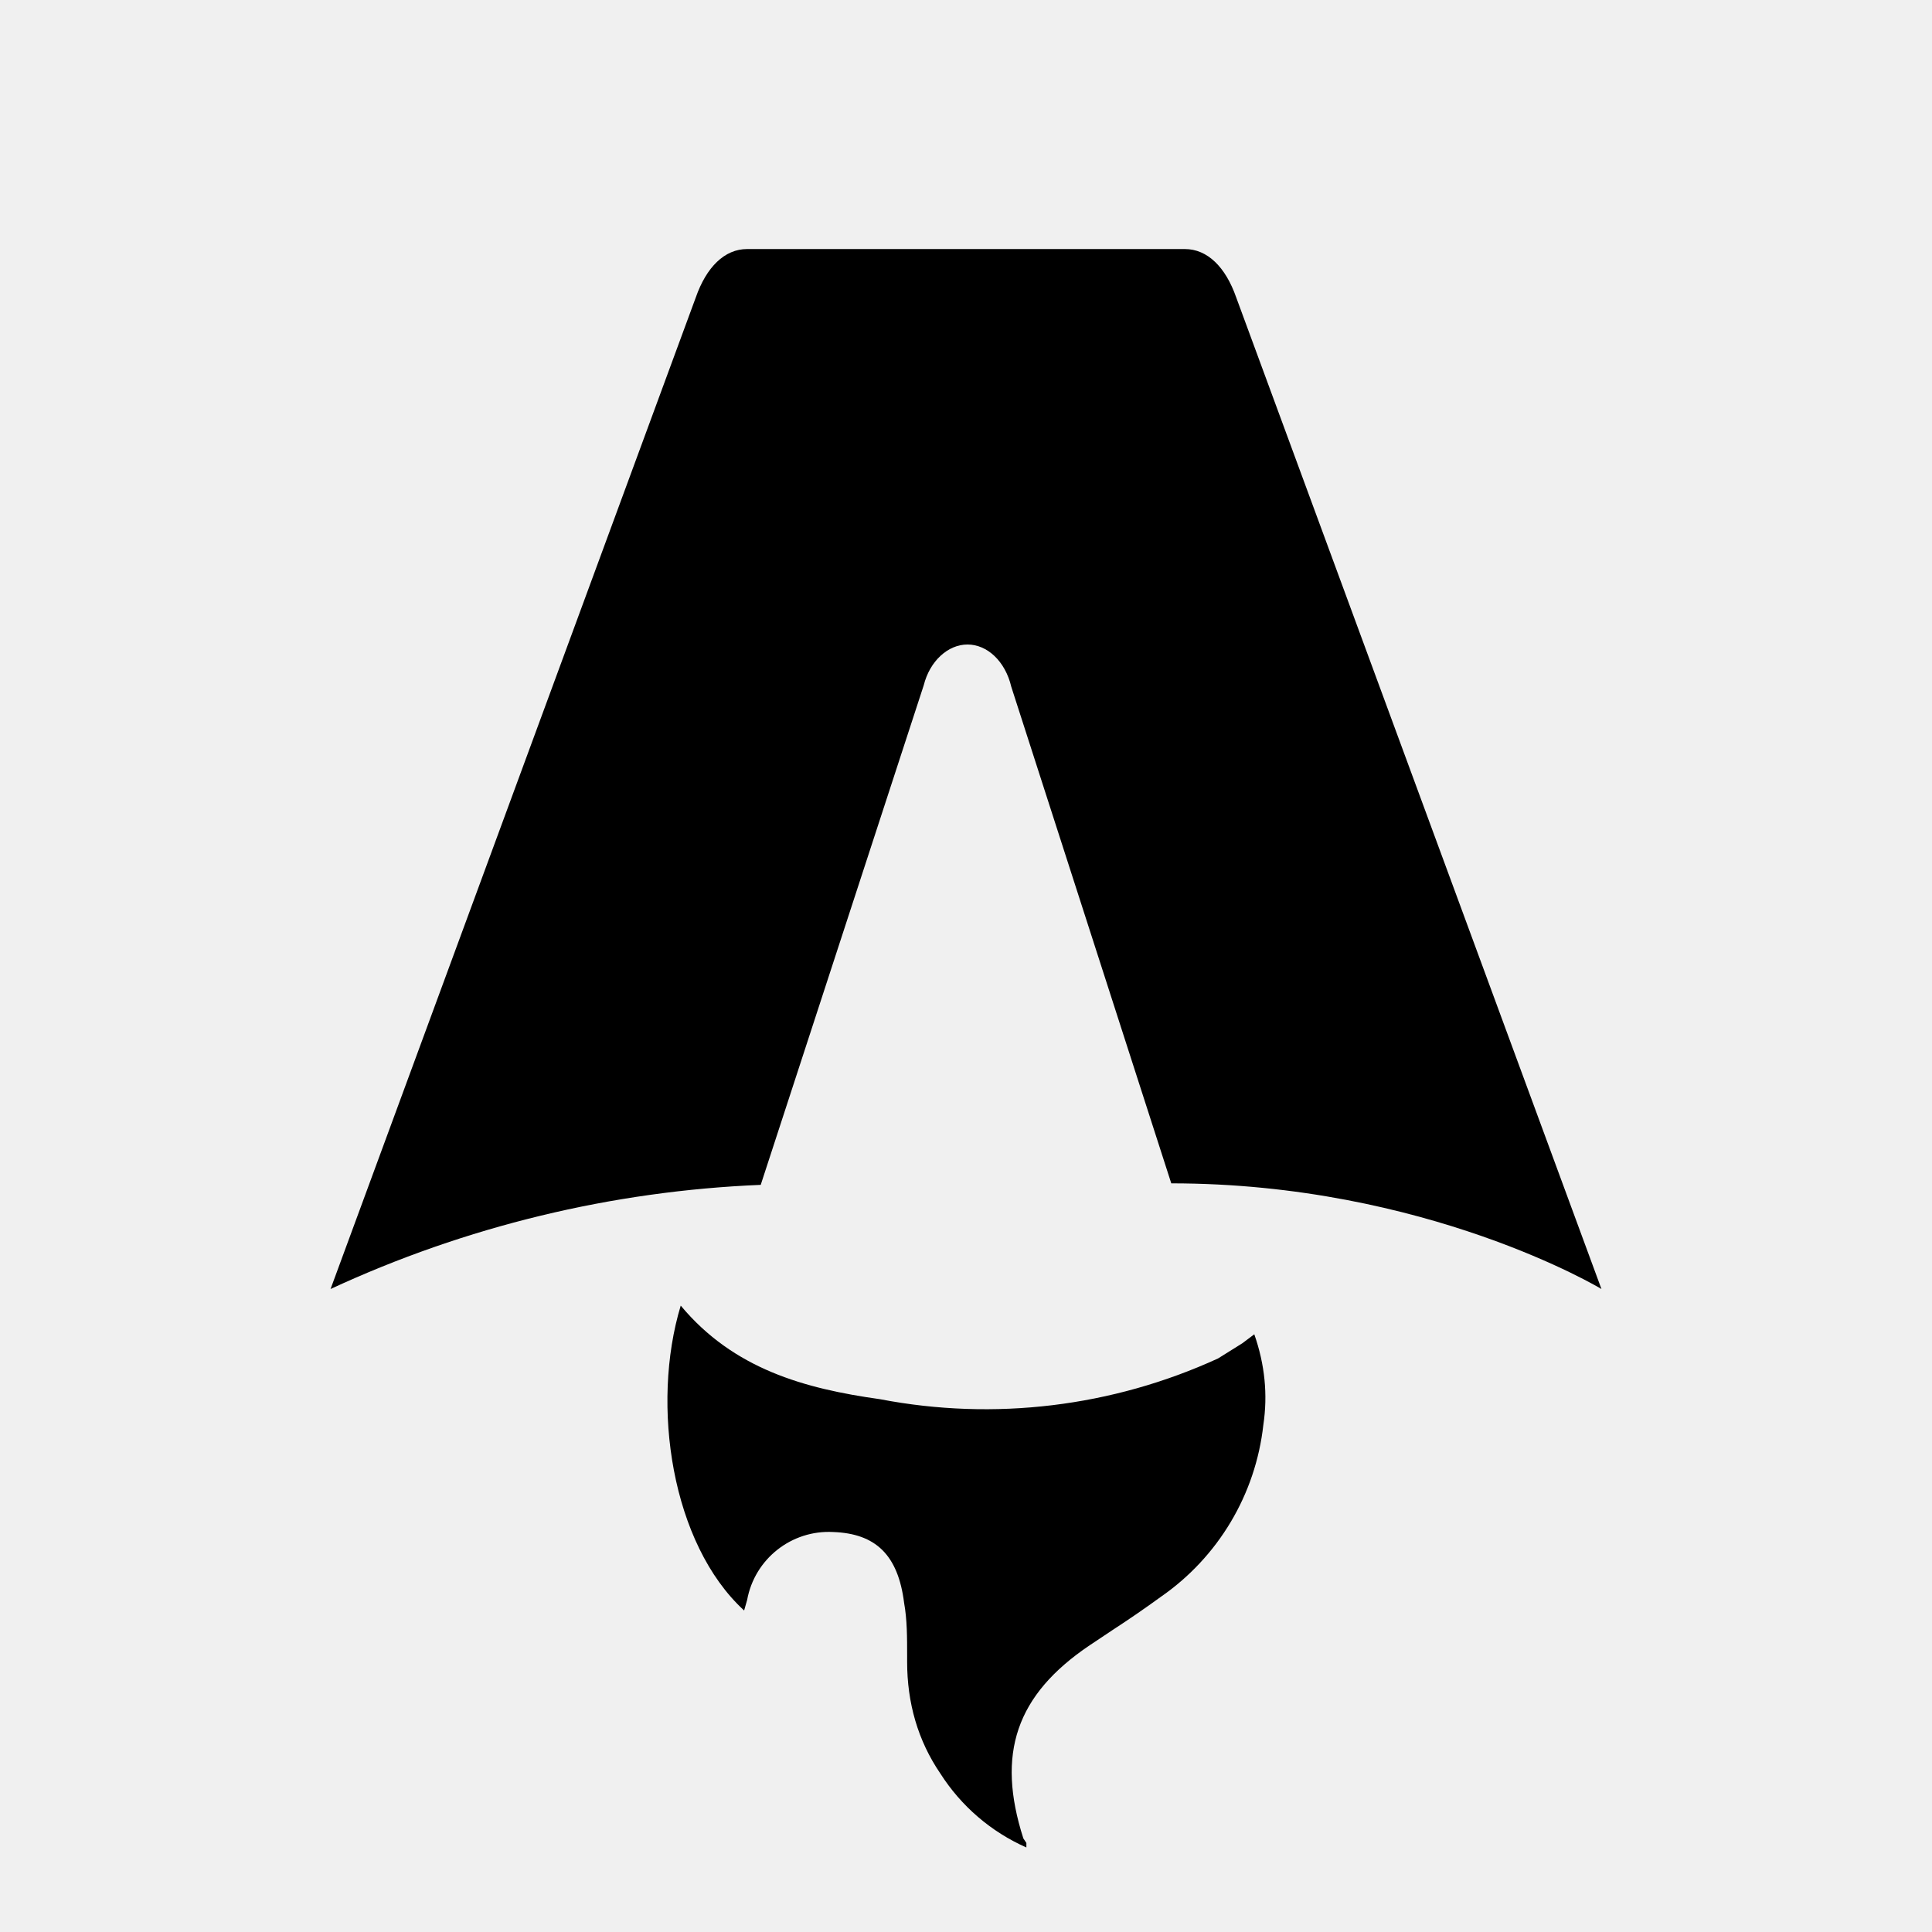
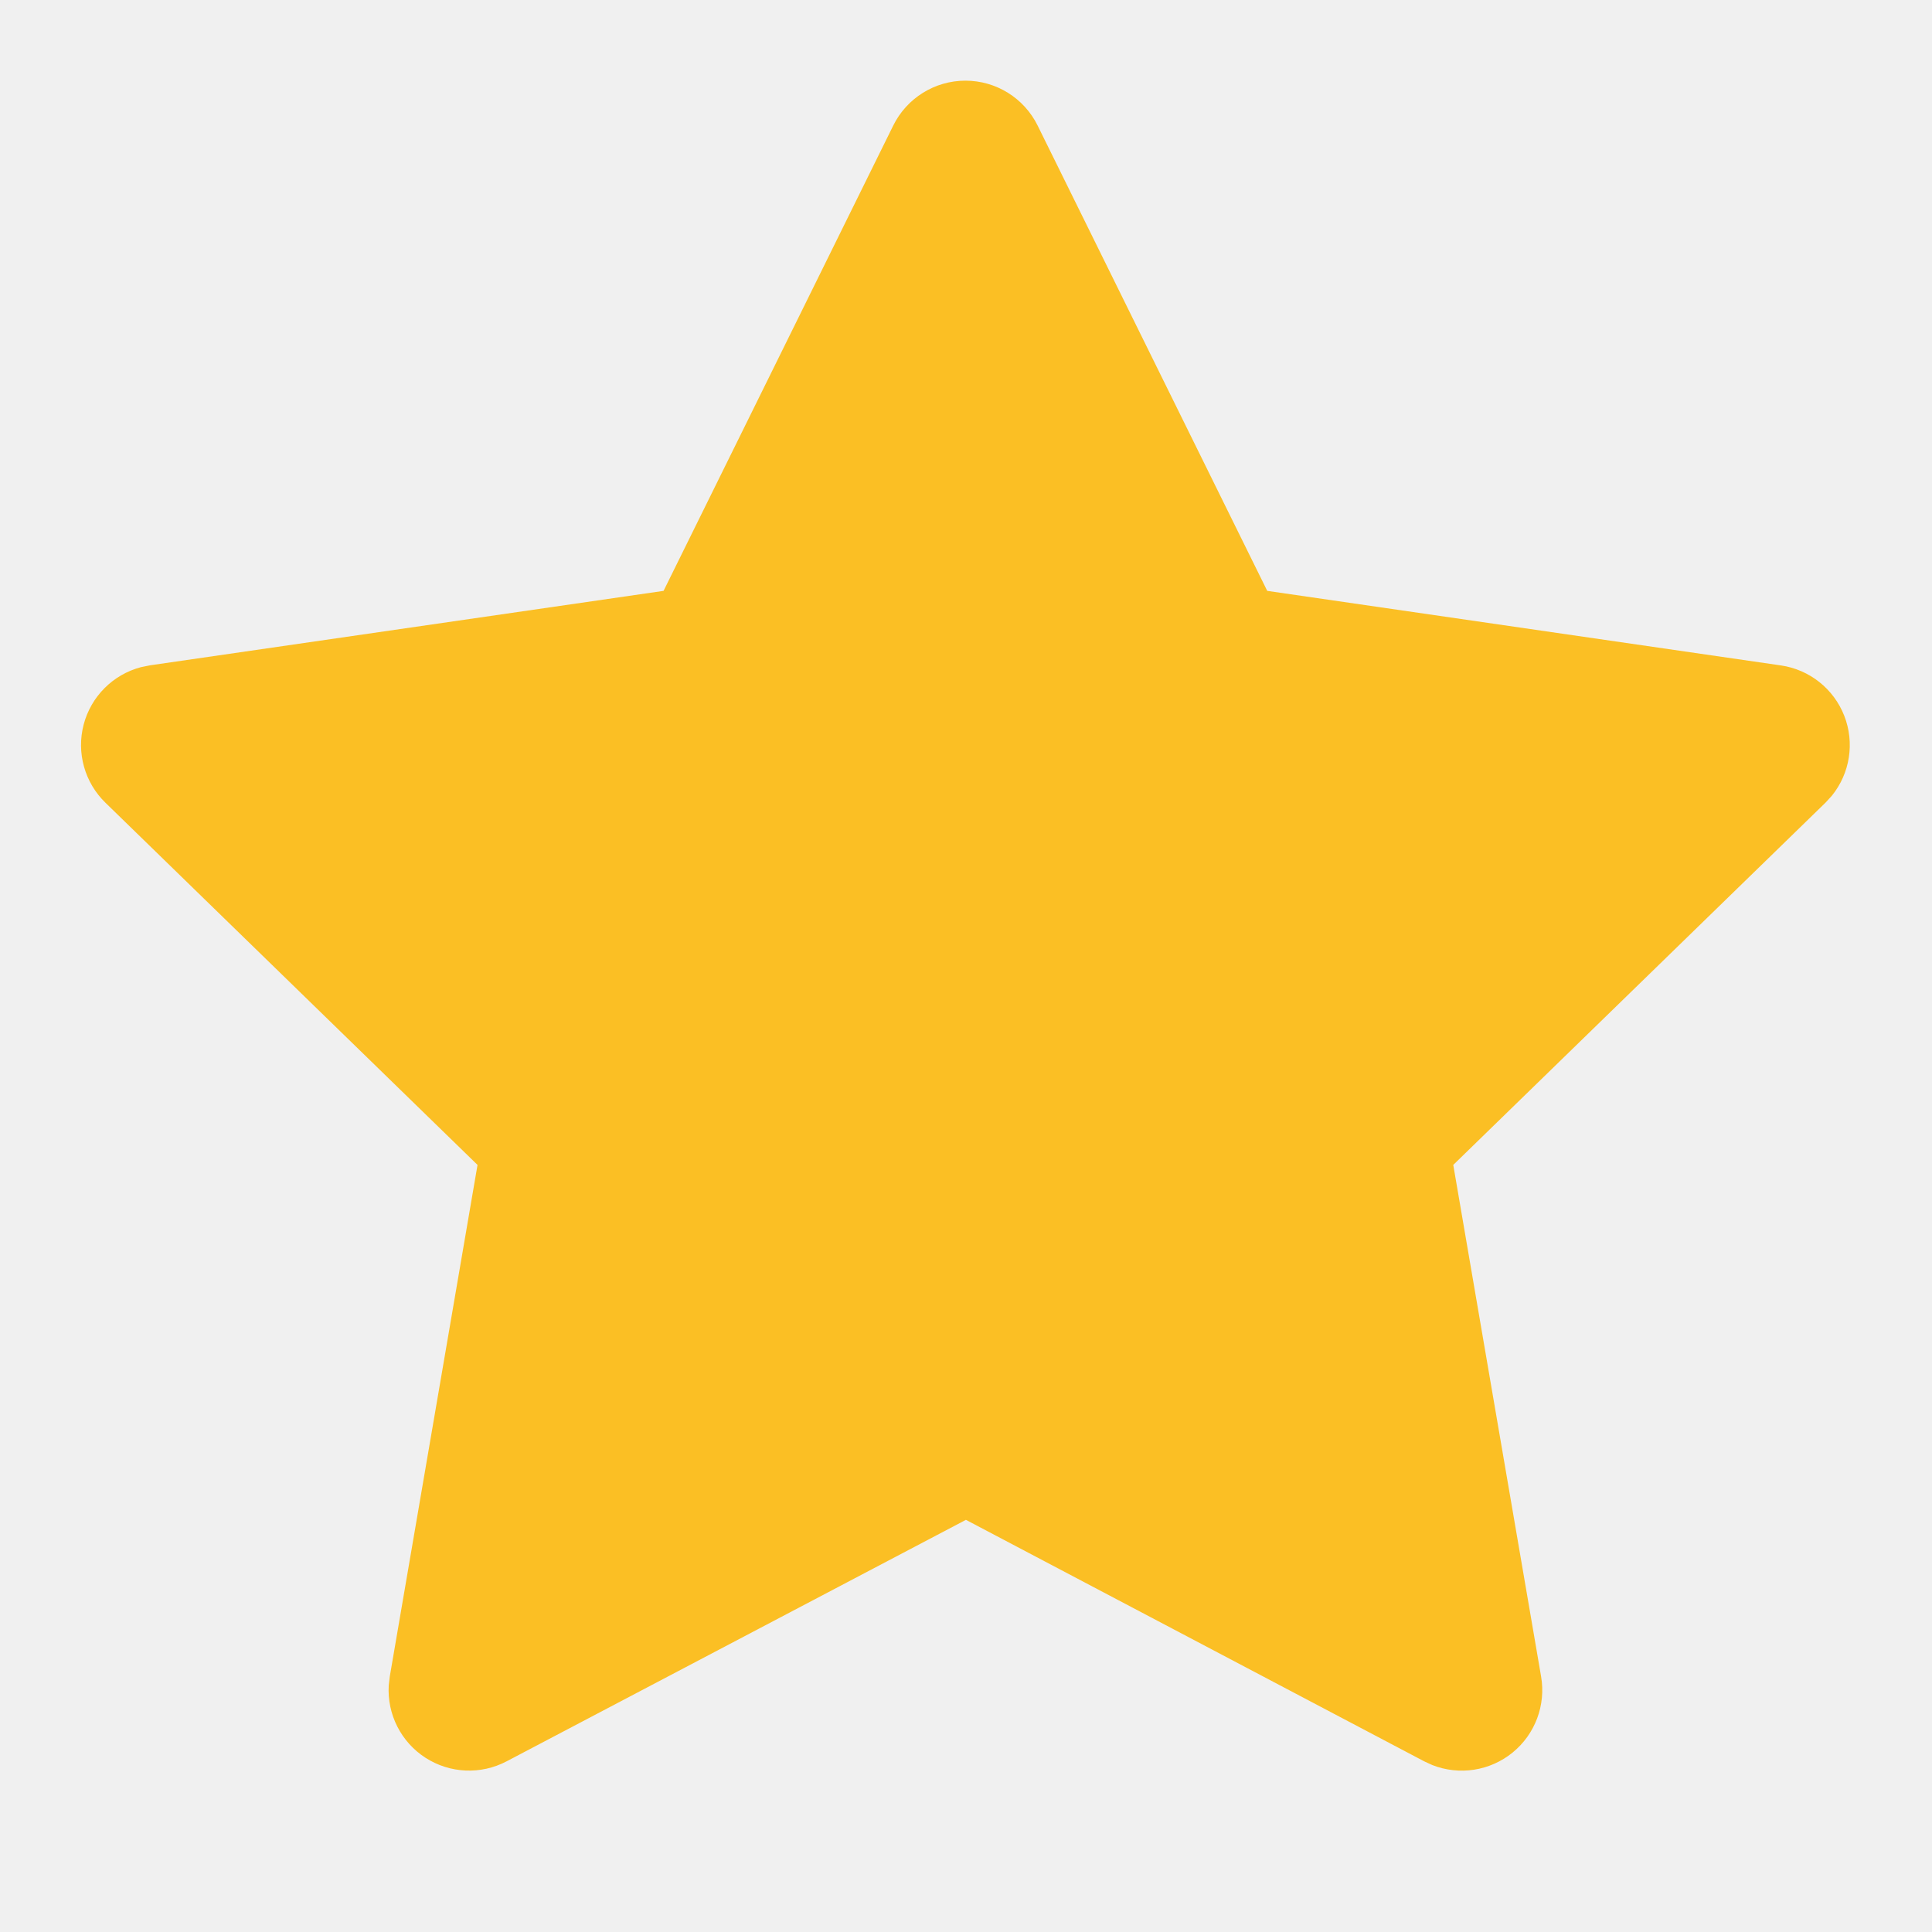
- <svg xmlns="http://www.w3.org/2000/svg" fill="none" viewBox="0 0 128 128">
-   <path d="M50.4 78.5a75.1 75.1 0 0 0-28.5 6.9l24.2-65.7c.7-2 1.9-3.2 3.4-3.2h29c1.5 0 2.7 1.2 3.4 3.2l24.2 65.7s-11.6-7-28.5-7L67 45.5c-.4-1.7-1.6-2.8-2.9-2.8-1.3 0-2.5 1.1-2.9 2.7L50.4 78.5Zm-1.1 28.2Zm-4.2-20.2c-2 6.6-.6 15.8 4.2 20.2a17.5 17.5 0 0 1 .2-.7 5.5 5.5 0 0 1 5.7-4.5c2.8.1 4.3 1.5 4.7 4.7.2 1.1.2 2.3.2 3.5v.4c0 2.7.7 5.2 2.2 7.4a13 13 0 0 0 5.7 4.9v-.3l-.2-.3c-1.8-5.6-.5-9.5 4.4-12.8l1.5-1a73 73 0 0 0 3.2-2.2 16 16 0 0 0 6.8-11.4c.3-2 .1-4-.6-6l-.8.6-1.6 1a37 37 0 0 1-22.4 2.7c-5-.7-9.7-2-13.2-6.2Z" />
-   <style>
-         path { fill: #000; }
-         @media (prefers-color-scheme: dark) {
-             path { fill: #FFF; }
-         }
-     </style>
+ <svg xmlns="http://www.w3.org/2000/svg" width="24" height="24" viewBox="0 0 24 24" fill="#fbbf24" class="icon icon-tabler icons-tabler-filled icon-tabler-star">
+   <path stroke="none" d="M0 0h24v24H0z" fill="none" />
+   <path d="M8.243 7.34l-6.38 .925l-.113 .023a1 1 0 0 0 -.44 1.684l4.622 4.499l-1.09 6.355l-.013 .11a1 1 0 0 0 1.464 .944l5.706 -3l5.693 3l.1 .046a1 1 0 0 0 1.352 -1.1l-1.091 -6.355l4.624 -4.5l.078 -.085a1 1 0 0 0 -.633 -1.62l-6.38 -.926l-2.852 -5.78a1 1 0 0 0 -1.794 0l-2.853 5.78z" />
</svg>
